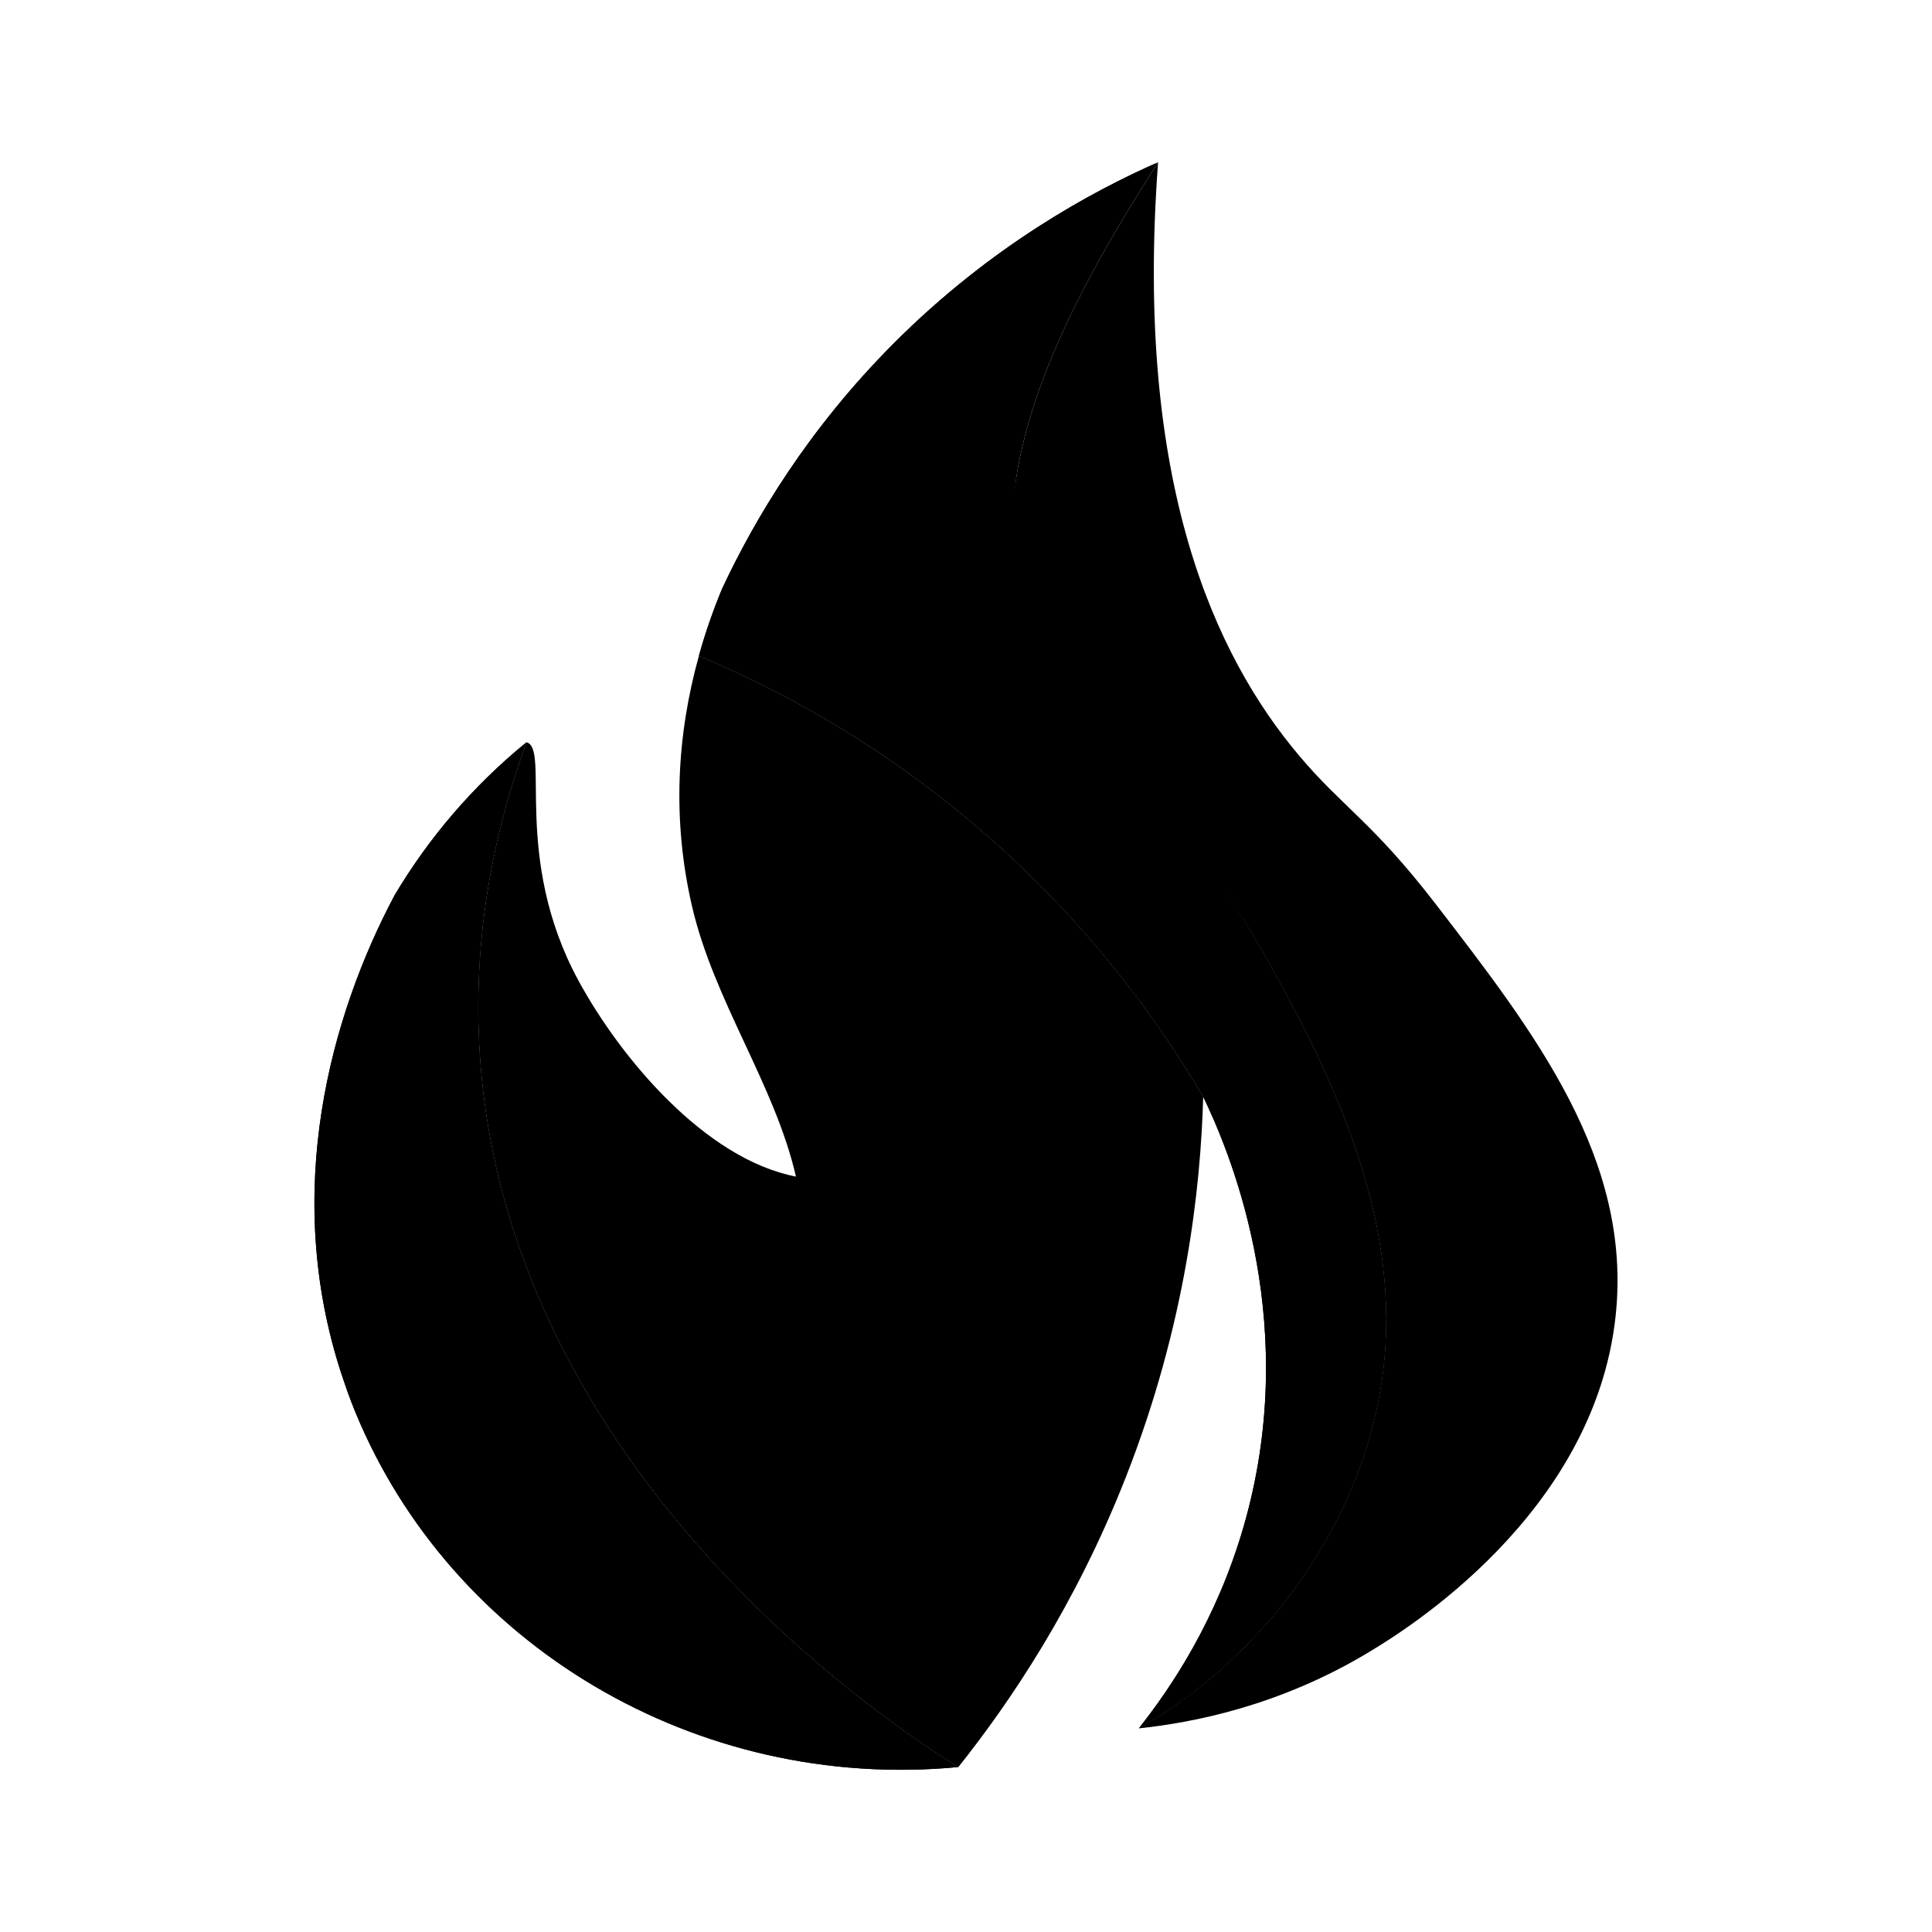
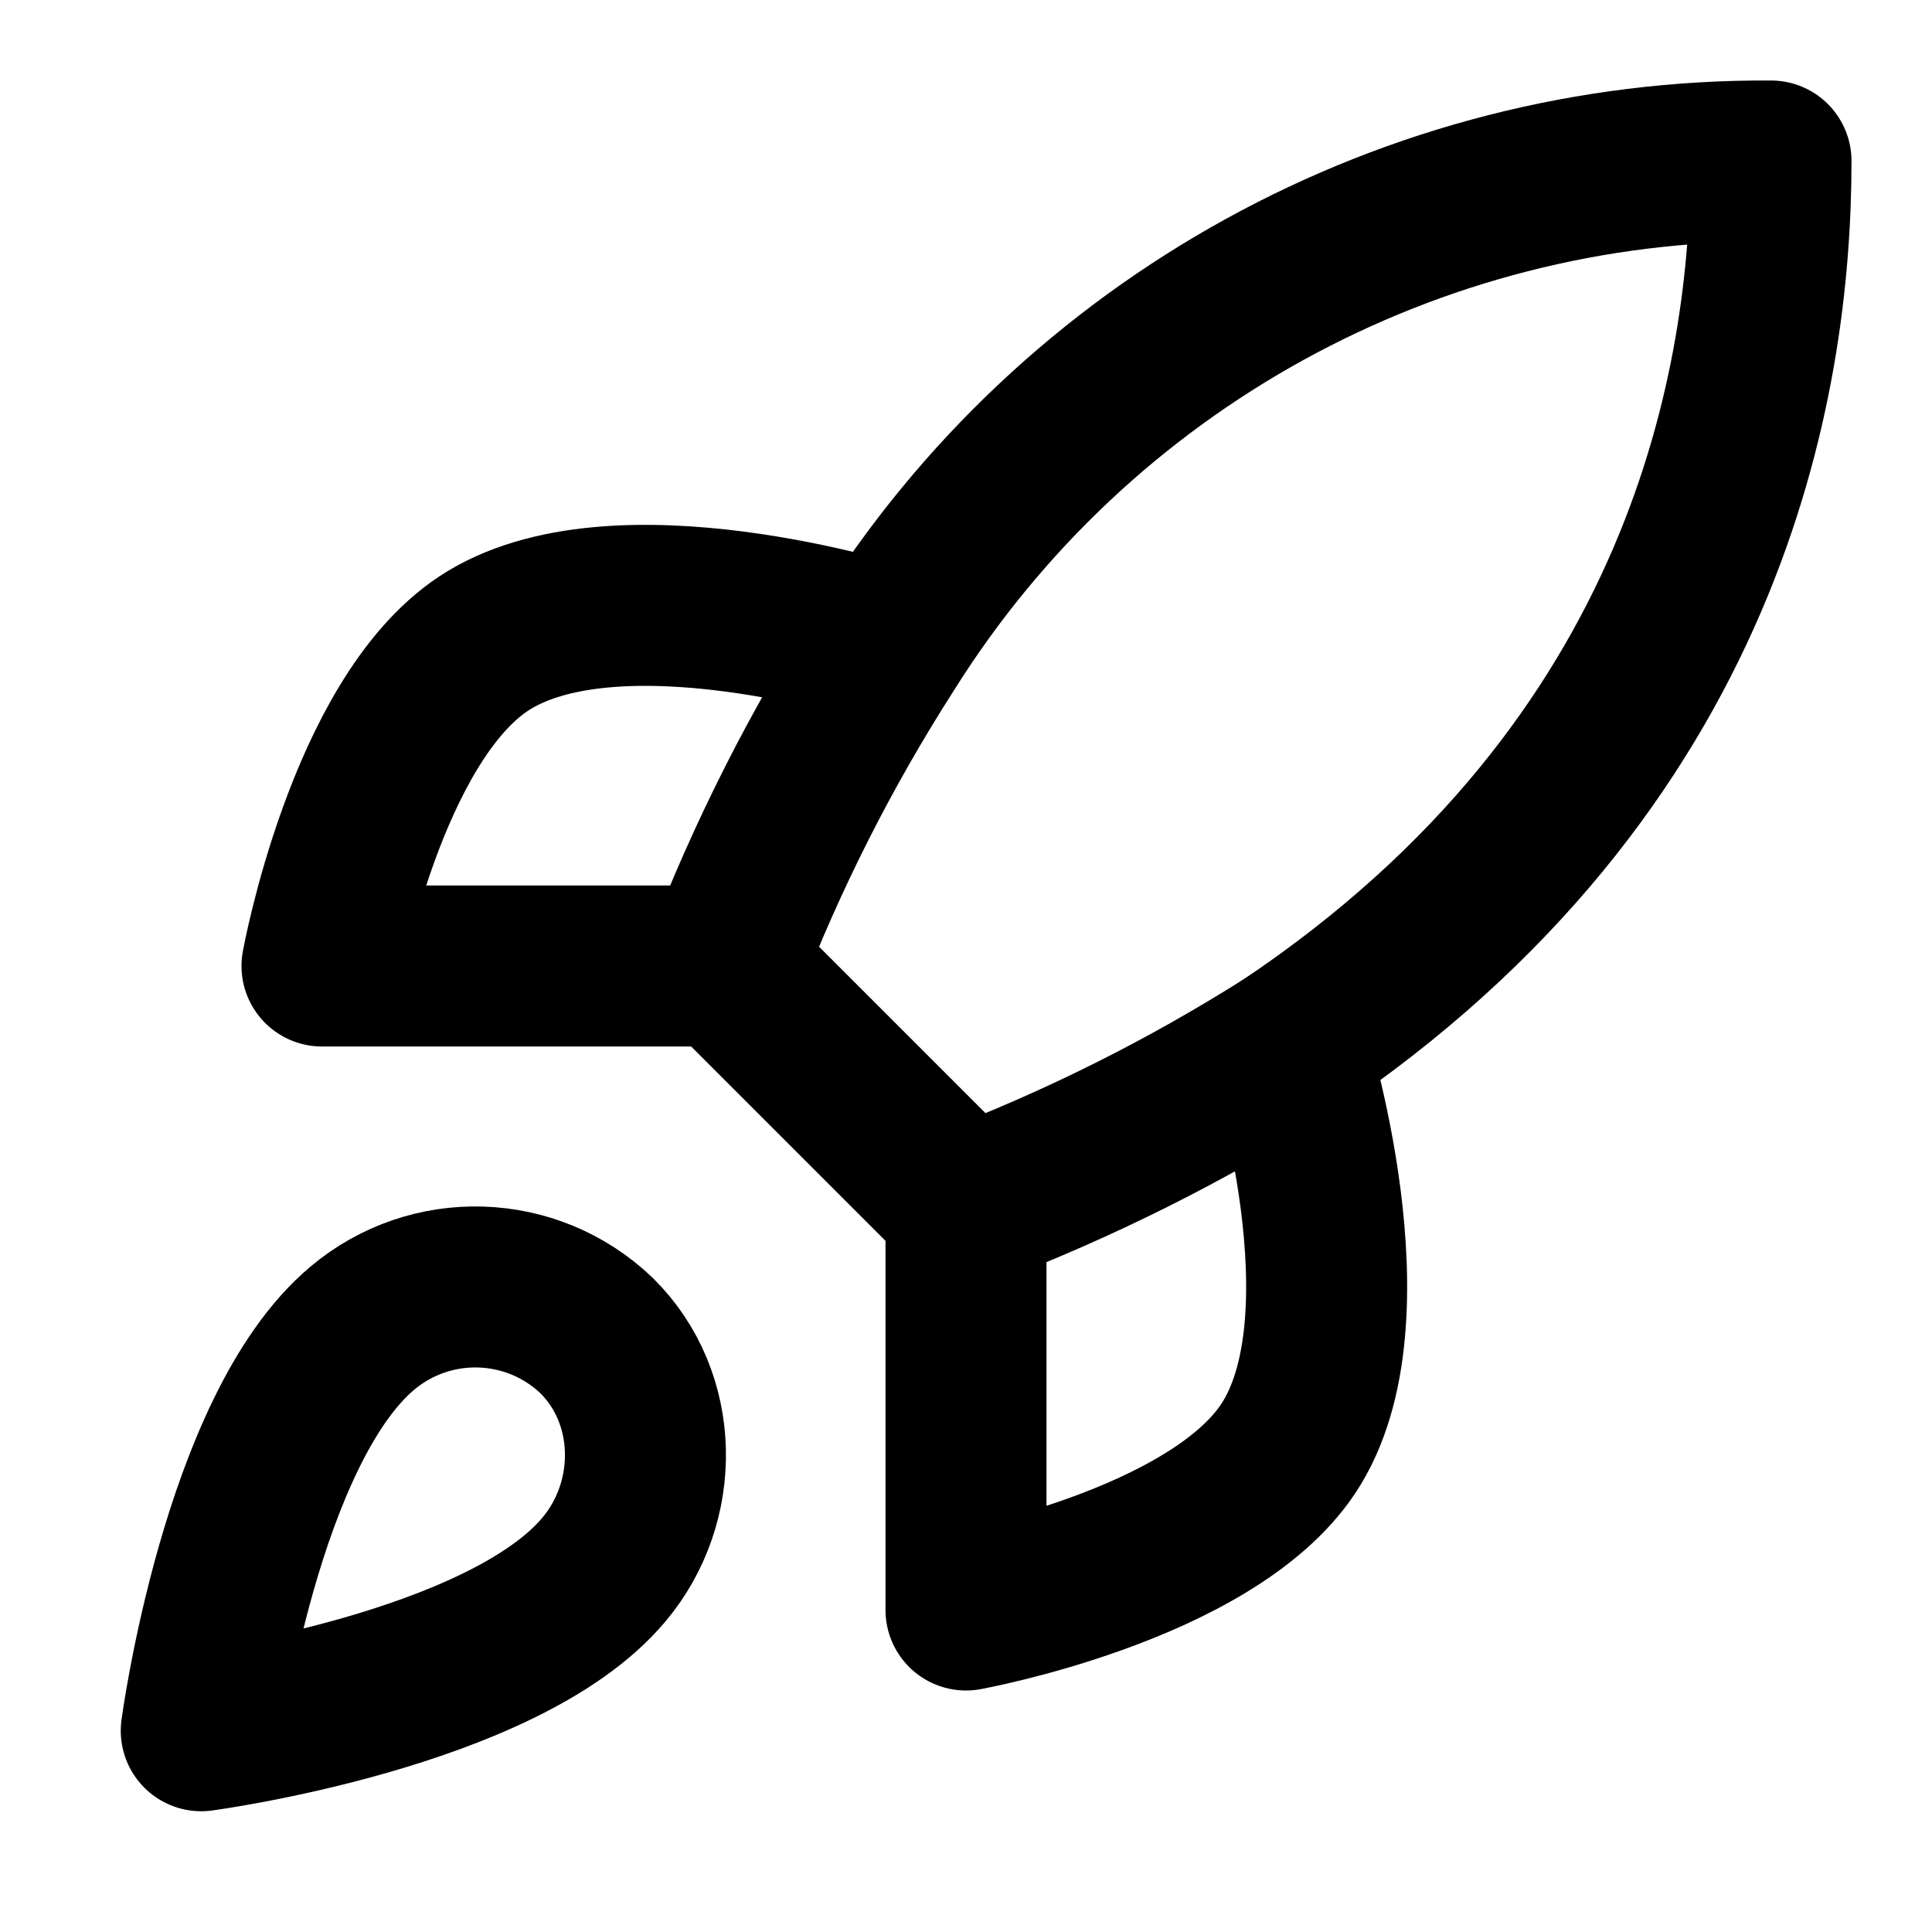
- <svg xmlns="http://www.w3.org/2000/svg" version="1.1" id="Layer_1" x="0px" y="0px" viewBox="0 0 400 400" style="enable-background:new 0 0 400 400;" xml:space="preserve">
-   <style type="text/css">
- 	.st0{fill:#000000;}
- </style>
-   <g>
-     <path class="st0" d="M168.39,132.98" />
-     <g>
-       <path class="st0" d="M70.7,284.49c0.26,0.77,0.51,1.54,0.79,2.31C71.22,286.03,70.95,285.26,70.7,284.49z" />
-       <path class="st0" d="M286.82,278.66c1.84-30-11.96-58.22-26.52-83.54c-12.54-21.81-33.9-37.23-45.16-59.69    c-16.66-33.23,6.81-73.91,24.63-101.84c-4.98,66.65,11.95,102.33,29.1,122.74c9.05,10.77,15.22,13.79,28.27,30.71    c20.67,26.8,40.83,52.94,37.36,85.4c-4.41,41.21-43.98,65.3-50.71,69.39c-18.86,11.47-37.09,14.86-48.04,16.01    C263.95,341.74,284.81,311.41,286.82,278.66z" />
-       <path class="st0" d="M237.03,356.22c-0.8,1.06-1.26,1.62-1.26,1.62C236.18,357.32,236.6,356.78,237.03,356.22z" />
-       <path class="st0" d="M73.58,292.32c-0.55-1.35-1.07-2.7-1.56-4.05C72.51,289.63,73.03,290.98,73.58,292.32z" />
-       <path class="st0" d="M99.16,215.23c-1.07-24.01,3.77-44.97,9.84-61.54c4.94,1.16-3.02,23.88,10.73,49.27    c8.73,16.11,26.27,37,45.06,40.64c-4.33-18.96-17-36.39-21.53-56.03c-4.09-17.73-3.18-35.21,1.44-51.79    c14.95,6.26,35.1,16.64,55.7,33.81c24.55,20.47,39.81,42.33,48.71,57.49c-0.52,18.75-3.55,47.01-16.01,78.73    c-10.45,26.61-23.98,46.61-34.69,60.05C187.14,358.91,103.19,305.41,99.16,215.23z" />
-       <path class="st0" d="M200.4,169.58c-20.6-17.18-40.75-27.55-55.7-33.81c1.31-4.7,2.91-9.32,4.79-13.85    c6.79-14.51,17.83-33.09,35.63-50.91c20.13-20.15,40.94-31.37,54.65-37.42c-17.82,27.94-41.29,68.61-24.63,101.84    c11.26,22.45,32.62,37.88,45.16,59.69c14.55,25.32,28.35,53.54,26.52,83.54c-2.01,32.75-22.87,63.08-51.05,79.18    c0,0,0.47-0.56,1.26-1.62c7.12-9.26,16.36-23.93,21.42-43.75c10.41-40.77-4.17-74.66-9.34-85.4    C240.21,211.91,224.95,190.06,200.4,169.58z" />
-       <path class="st0" d="M200.4,169.58c-20.6-17.18-40.75-27.55-55.7-33.81c1.31-4.7,2.91-9.32,4.79-13.85    c6.79-14.51,17.83-33.09,35.63-50.91c20.13-20.15,40.94-31.37,54.65-37.42c-12.54,5.53-26.85,48.28-28.94,61.75    c-7.08,45.54,29.6,65.2,49.48,99.78c14.55,25.32,28.35,53.54,26.52,83.54c-2.01,32.75-22.87,63.08-51.05,79.18    c0,0,0.47-0.56,1.26-1.62c7.12-9.26,16.36-23.93,21.42-43.75c10.41-40.77-4.17-74.66-9.34-85.4    C240.21,211.91,224.95,190.06,200.4,169.58z" />
-       <path class="st0" d="M71.49,286.8c0.17,0.49,0.35,0.98,0.53,1.47C71.83,287.79,71.66,287.3,71.49,286.8z" />
-       <polygon class="st0" points="108.99,153.69 109,153.68 109,153.69 108.99,153.69   " />
-       <path class="st0" d="M71.49,286.8c-0.27-0.77-0.53-1.54-0.79-2.31c-12.42-37.89-2.16-74.4,11.02-99.18    c7.04-11.82,16.17-22.57,27.27-31.62c0,0,0,0,0,0c0,0,0,0,0,0c-6.07,16.56-10.91,37.53-9.84,61.54    c4.03,90.19,87.98,143.68,99.24,150.62c-54.13,5.14-104.97-25.22-124.83-73.52c-0.55-1.34-1.07-2.69-1.56-4.05    C71.83,287.79,71.66,287.3,71.49,286.8z" />
-       <path class="st0" d="M71.49,286.8c-0.27-0.77-0.53-1.54-0.79-2.31c-12.42-37.89-2.16-74.4,11.02-99.18    c7.04-11.82,16.17-22.57,27.27-31.62c0,0,0,0,0,0c0,0,0,0,0,0c-6.07,16.56-10.91,37.53-9.84,61.54    c4.03,90.19,87.98,143.68,99.24,150.62c-54.13,5.14-104.97-25.22-124.83-73.52c-0.55-1.34-1.07-2.69-1.56-4.05    C71.83,287.79,71.66,287.3,71.49,286.8z" />
-     </g>
-   </g>
+ <svg xmlns="http://www.w3.org/2000/svg" width="24" height="24" viewBox="0 0 24 24" fill="none" stroke="currentColor" stroke-width="2" stroke-linecap="round" stroke-linejoin="round" class="lucide lucide-rocket">
+   <path d="M4.5 16.5c-1.5 1.26-2 5-2 5s3.74-.5 5-2c.71-.84.7-2.13-.09-2.91a2.18 2.18 0 0 0-2.91-.09z" />
+   <path d="m12 15-3-3a22 22 0 0 1 2-3.95A12.88 12.88 0 0 1 22 2c0 2.72-.78 7.5-6 11a22.35 22.35 0 0 1-4 2z" />
+   <path d="M9 12H4s.55-3.03 2-4c1.62-1.08 5 0 5 0" />
+   <path d="M12 15v5s3.03-.55 4-2c1.08-1.62 0-5 0-5" />
</svg>
